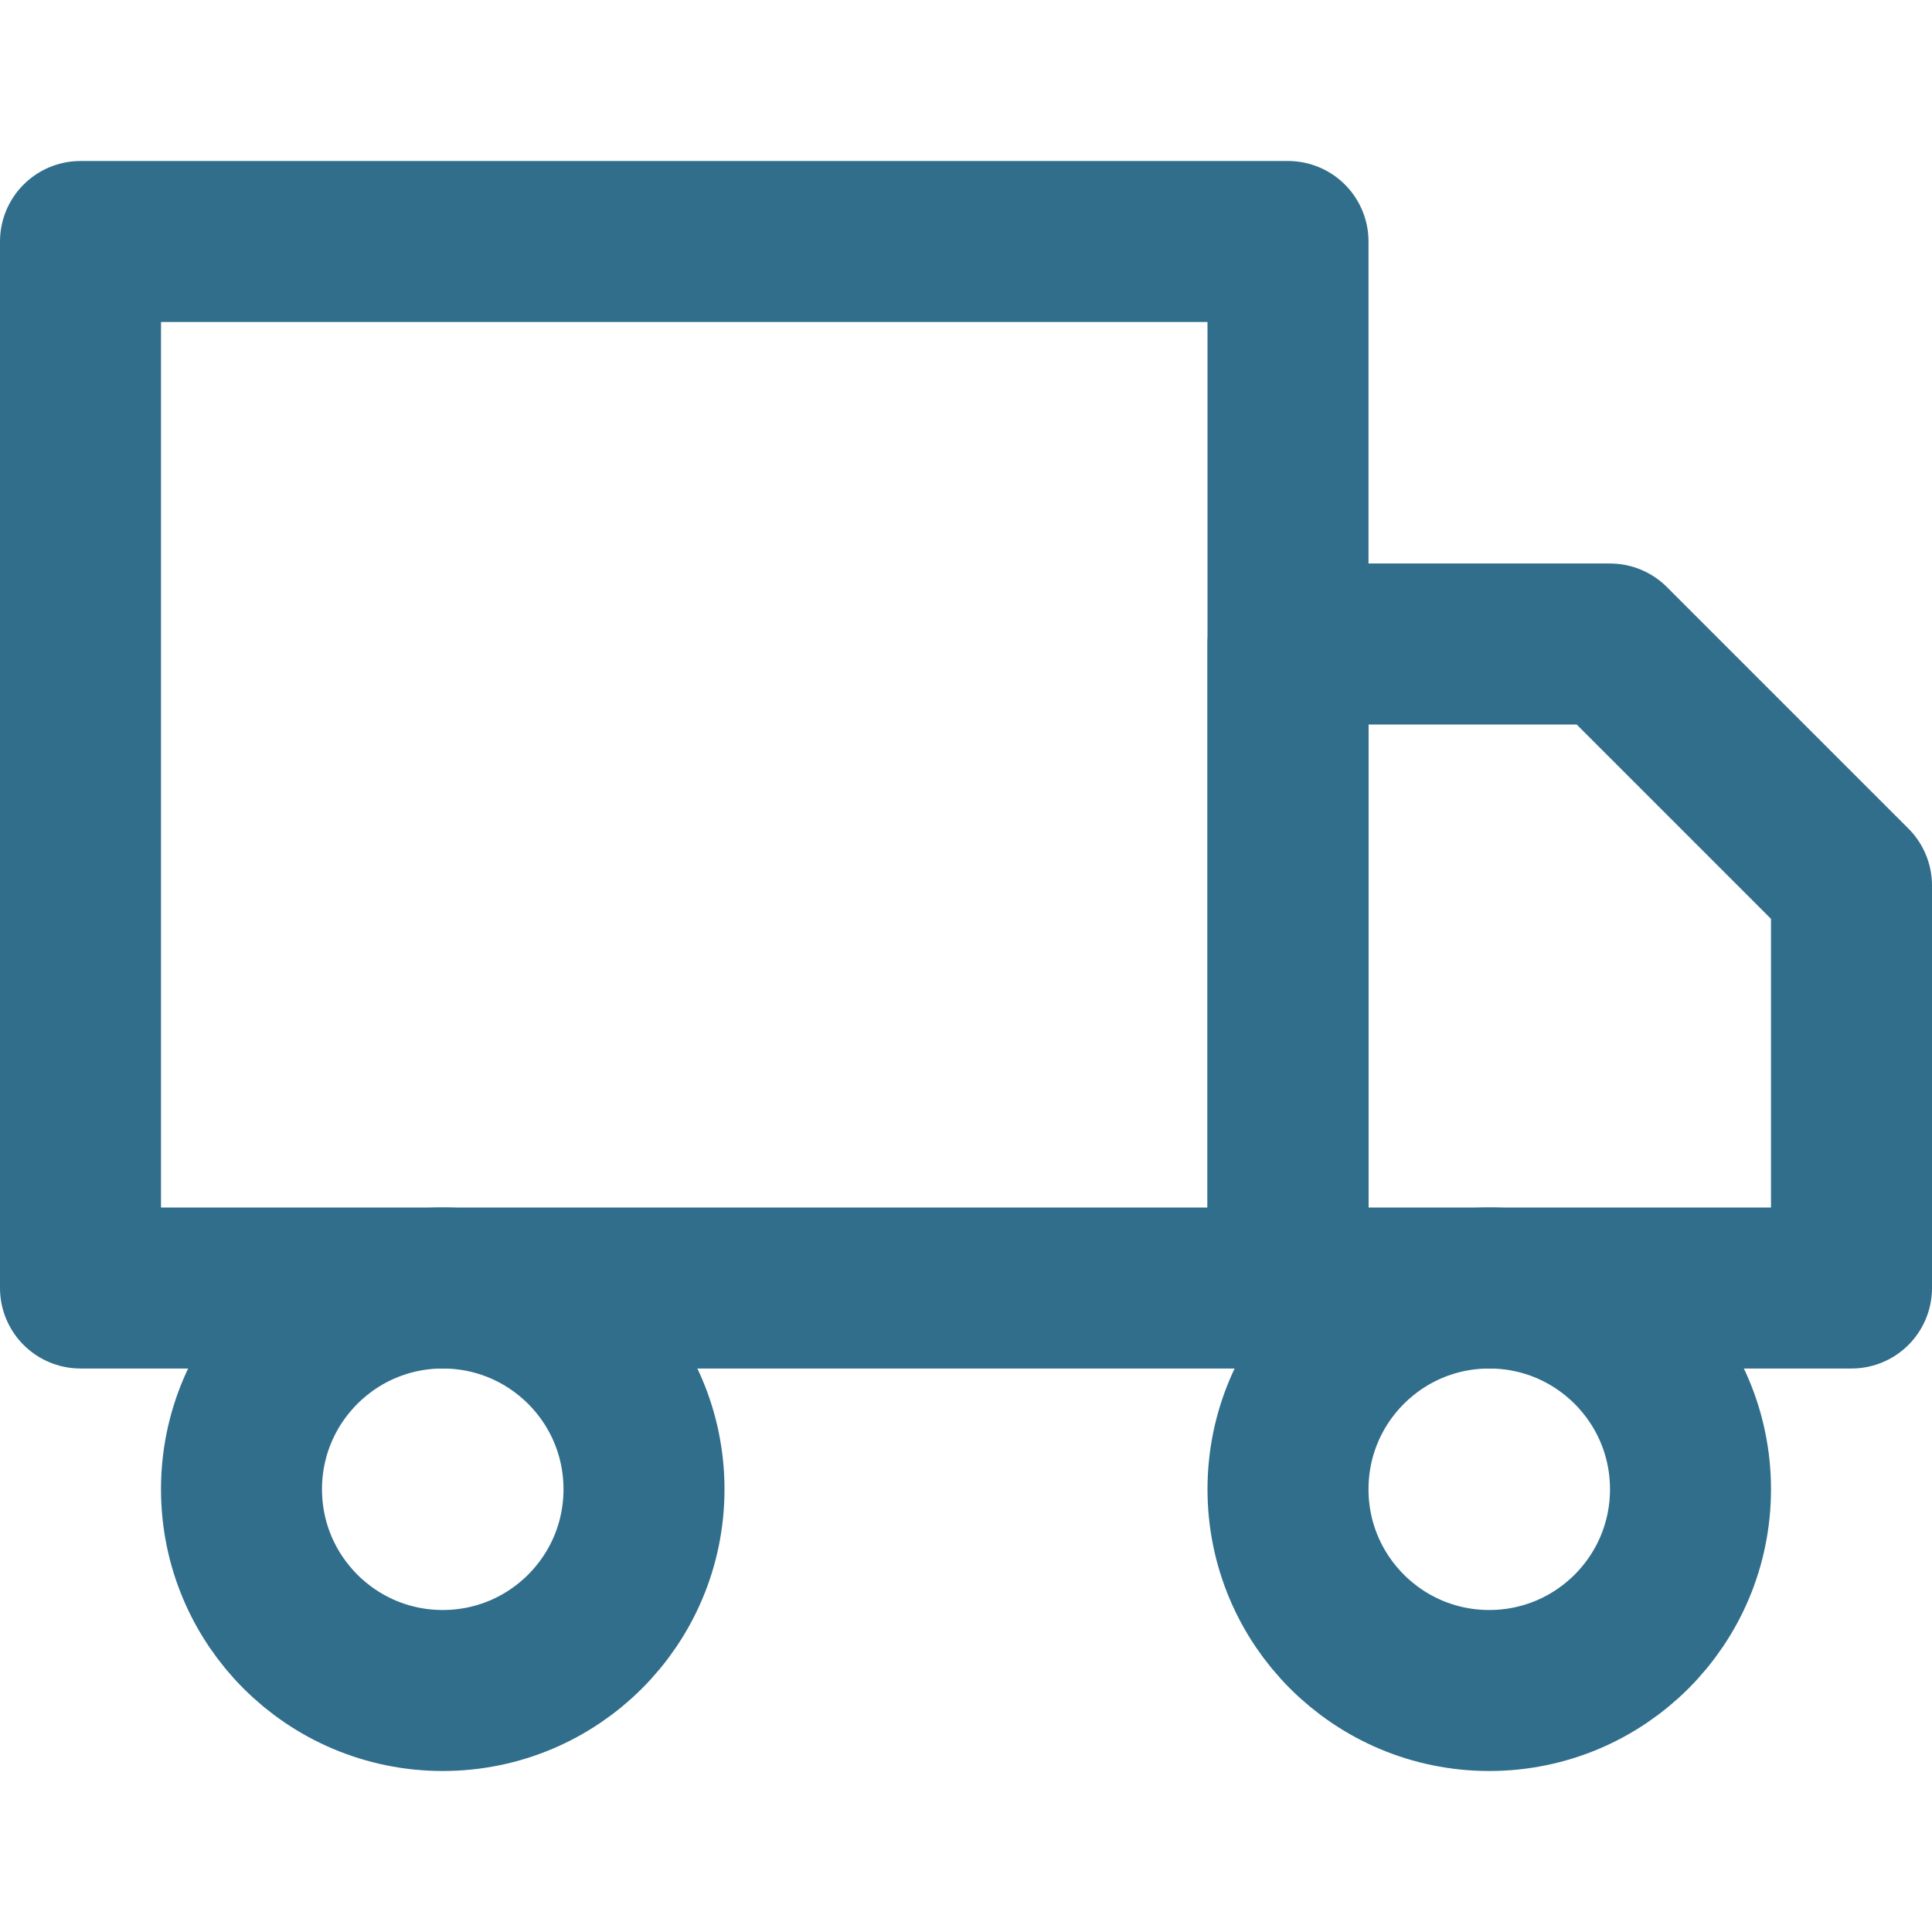
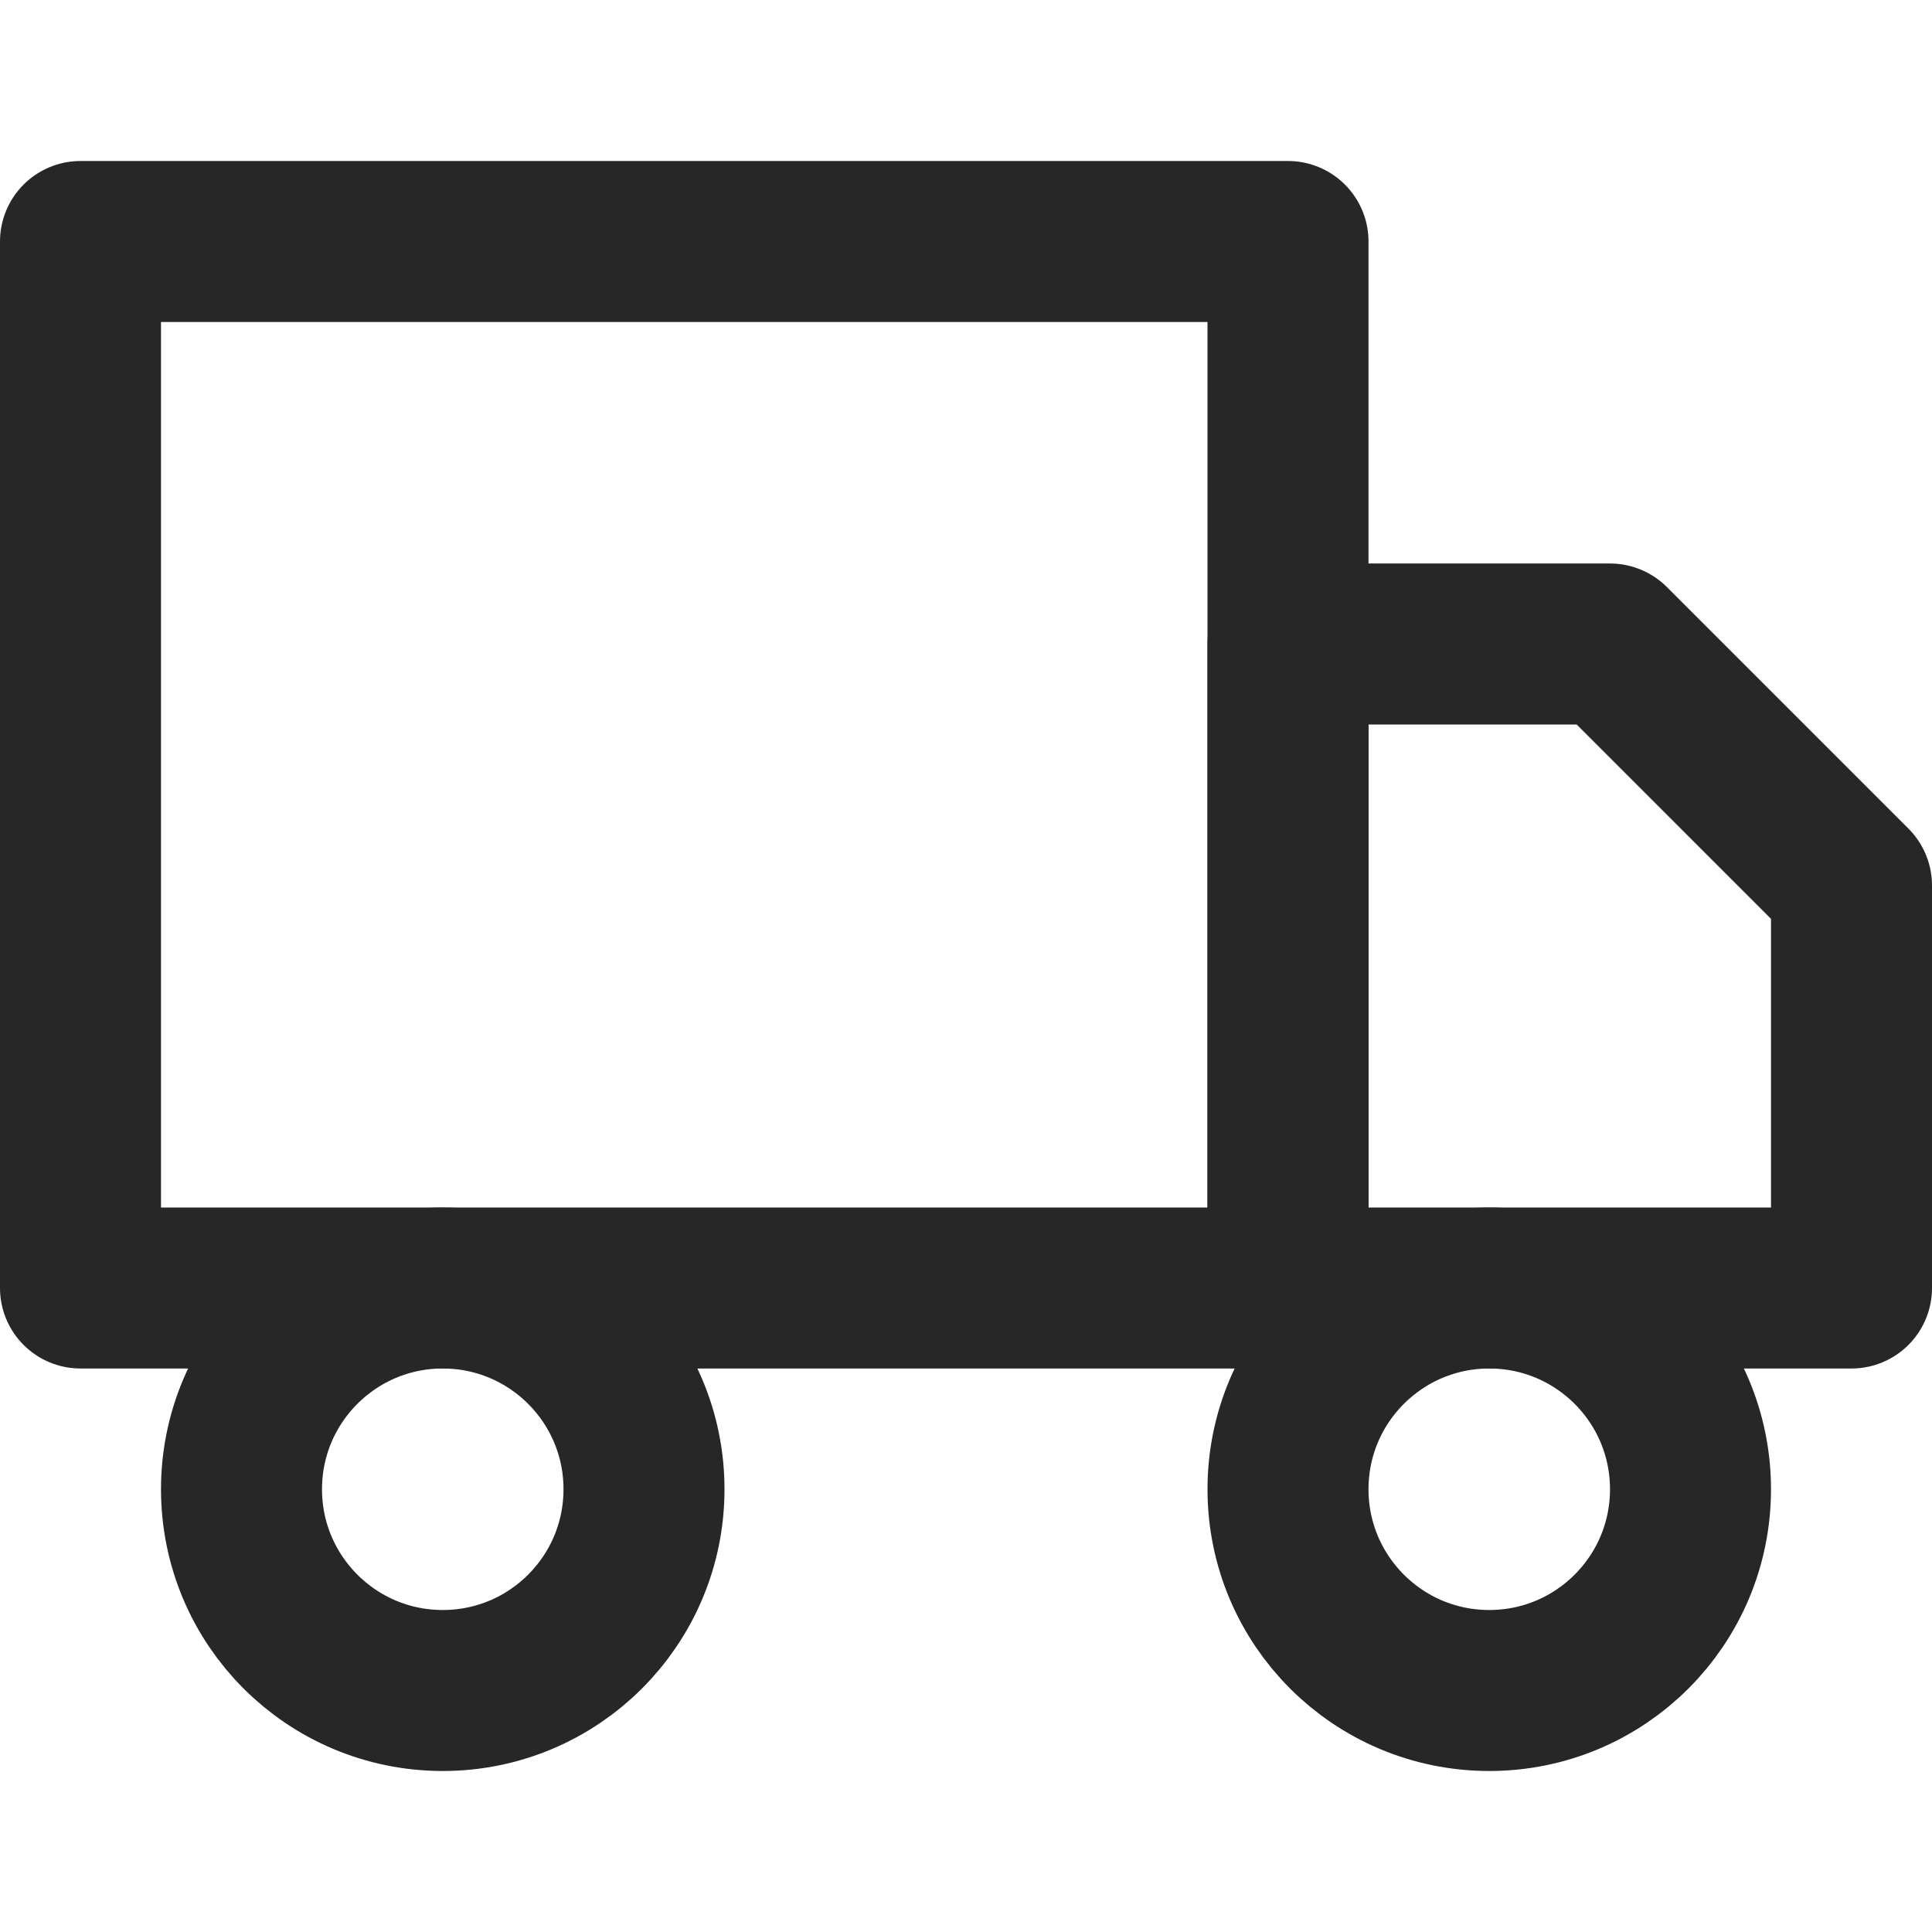
<svg xmlns="http://www.w3.org/2000/svg" width="24" height="24" viewBox="0 0 24 24" fill="none">
-   <path d="M16 3H1V16H16V3Z" stroke="#306E8C" stroke-width="2" stroke-linecap="round" stroke-linejoin="round" />
-   <path d="M16 8H20L23 11V16H16V8Z" stroke="#306E8C" stroke-width="2" stroke-linecap="round" stroke-linejoin="round" />
-   <path d="M5.5 21C6.881 21 8 19.881 8 18.5C8 17.119 6.881 16 5.5 16C4.119 16 3 17.119 3 18.5C3 19.881 4.119 21 5.5 21Z" stroke="#306E8C" stroke-width="2" stroke-linecap="round" stroke-linejoin="round" />
-   <path d="M18.5 21C19.881 21 21 19.881 21 18.5C21 17.119 19.881 16 18.5 16C17.119 16 16 17.119 16 18.5C16 19.881 17.119 21 18.5 21Z" stroke="#306E8C" stroke-width="2" stroke-linecap="round" stroke-linejoin="round" />
+   <path d="M16 3H1V16H16V3Z" stroke="#272727" stroke-width="2" stroke-linecap="round" stroke-linejoin="round" />
+   <path d="M16 8H20L23 11V16H16V8Z" stroke="#272727" stroke-width="2" stroke-linecap="round" stroke-linejoin="round" />
+   <path d="M5.5 21C6.881 21 8 19.881 8 18.5C8 17.119 6.881 16 5.5 16C4.119 16 3 17.119 3 18.5C3 19.881 4.119 21 5.5 21Z" stroke="#272727" stroke-width="2" stroke-linecap="round" stroke-linejoin="round" />
+   <path d="M18.5 21C19.881 21 21 19.881 21 18.5C21 17.119 19.881 16 18.5 16C17.119 16 16 17.119 16 18.5C16 19.881 17.119 21 18.5 21Z" stroke="#272727" stroke-width="2" stroke-linecap="round" stroke-linejoin="round" />
</svg>
